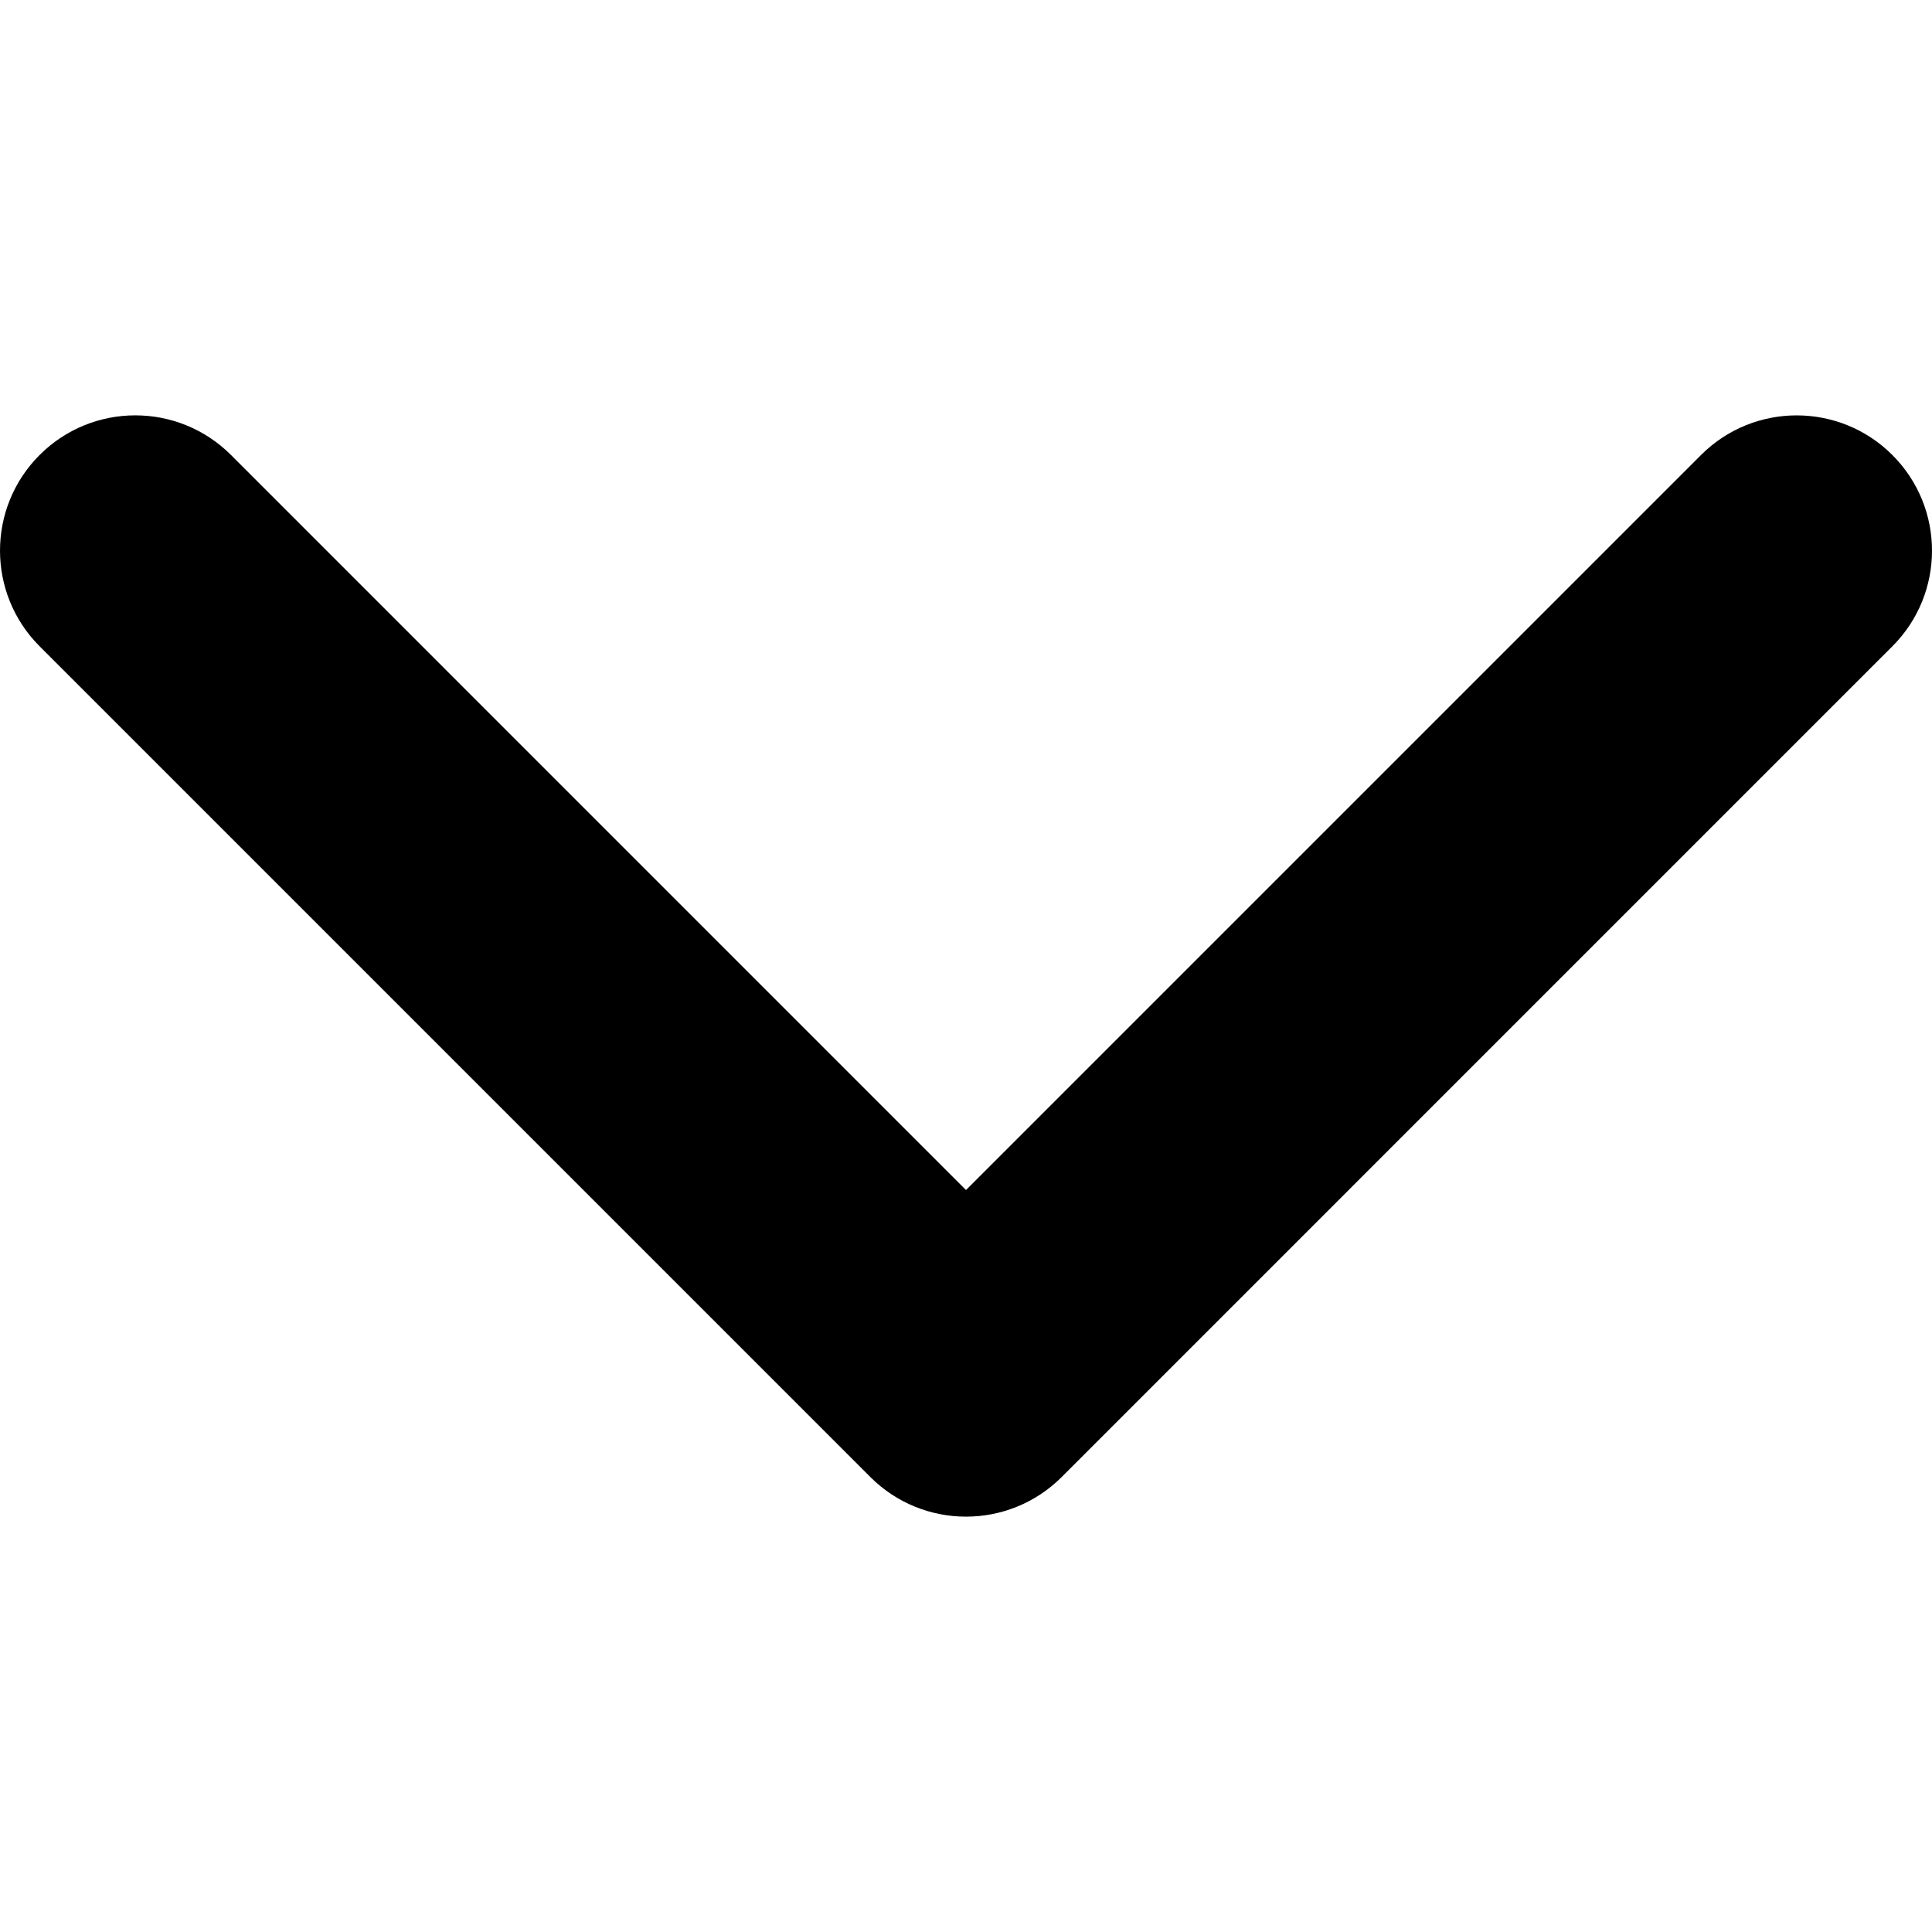
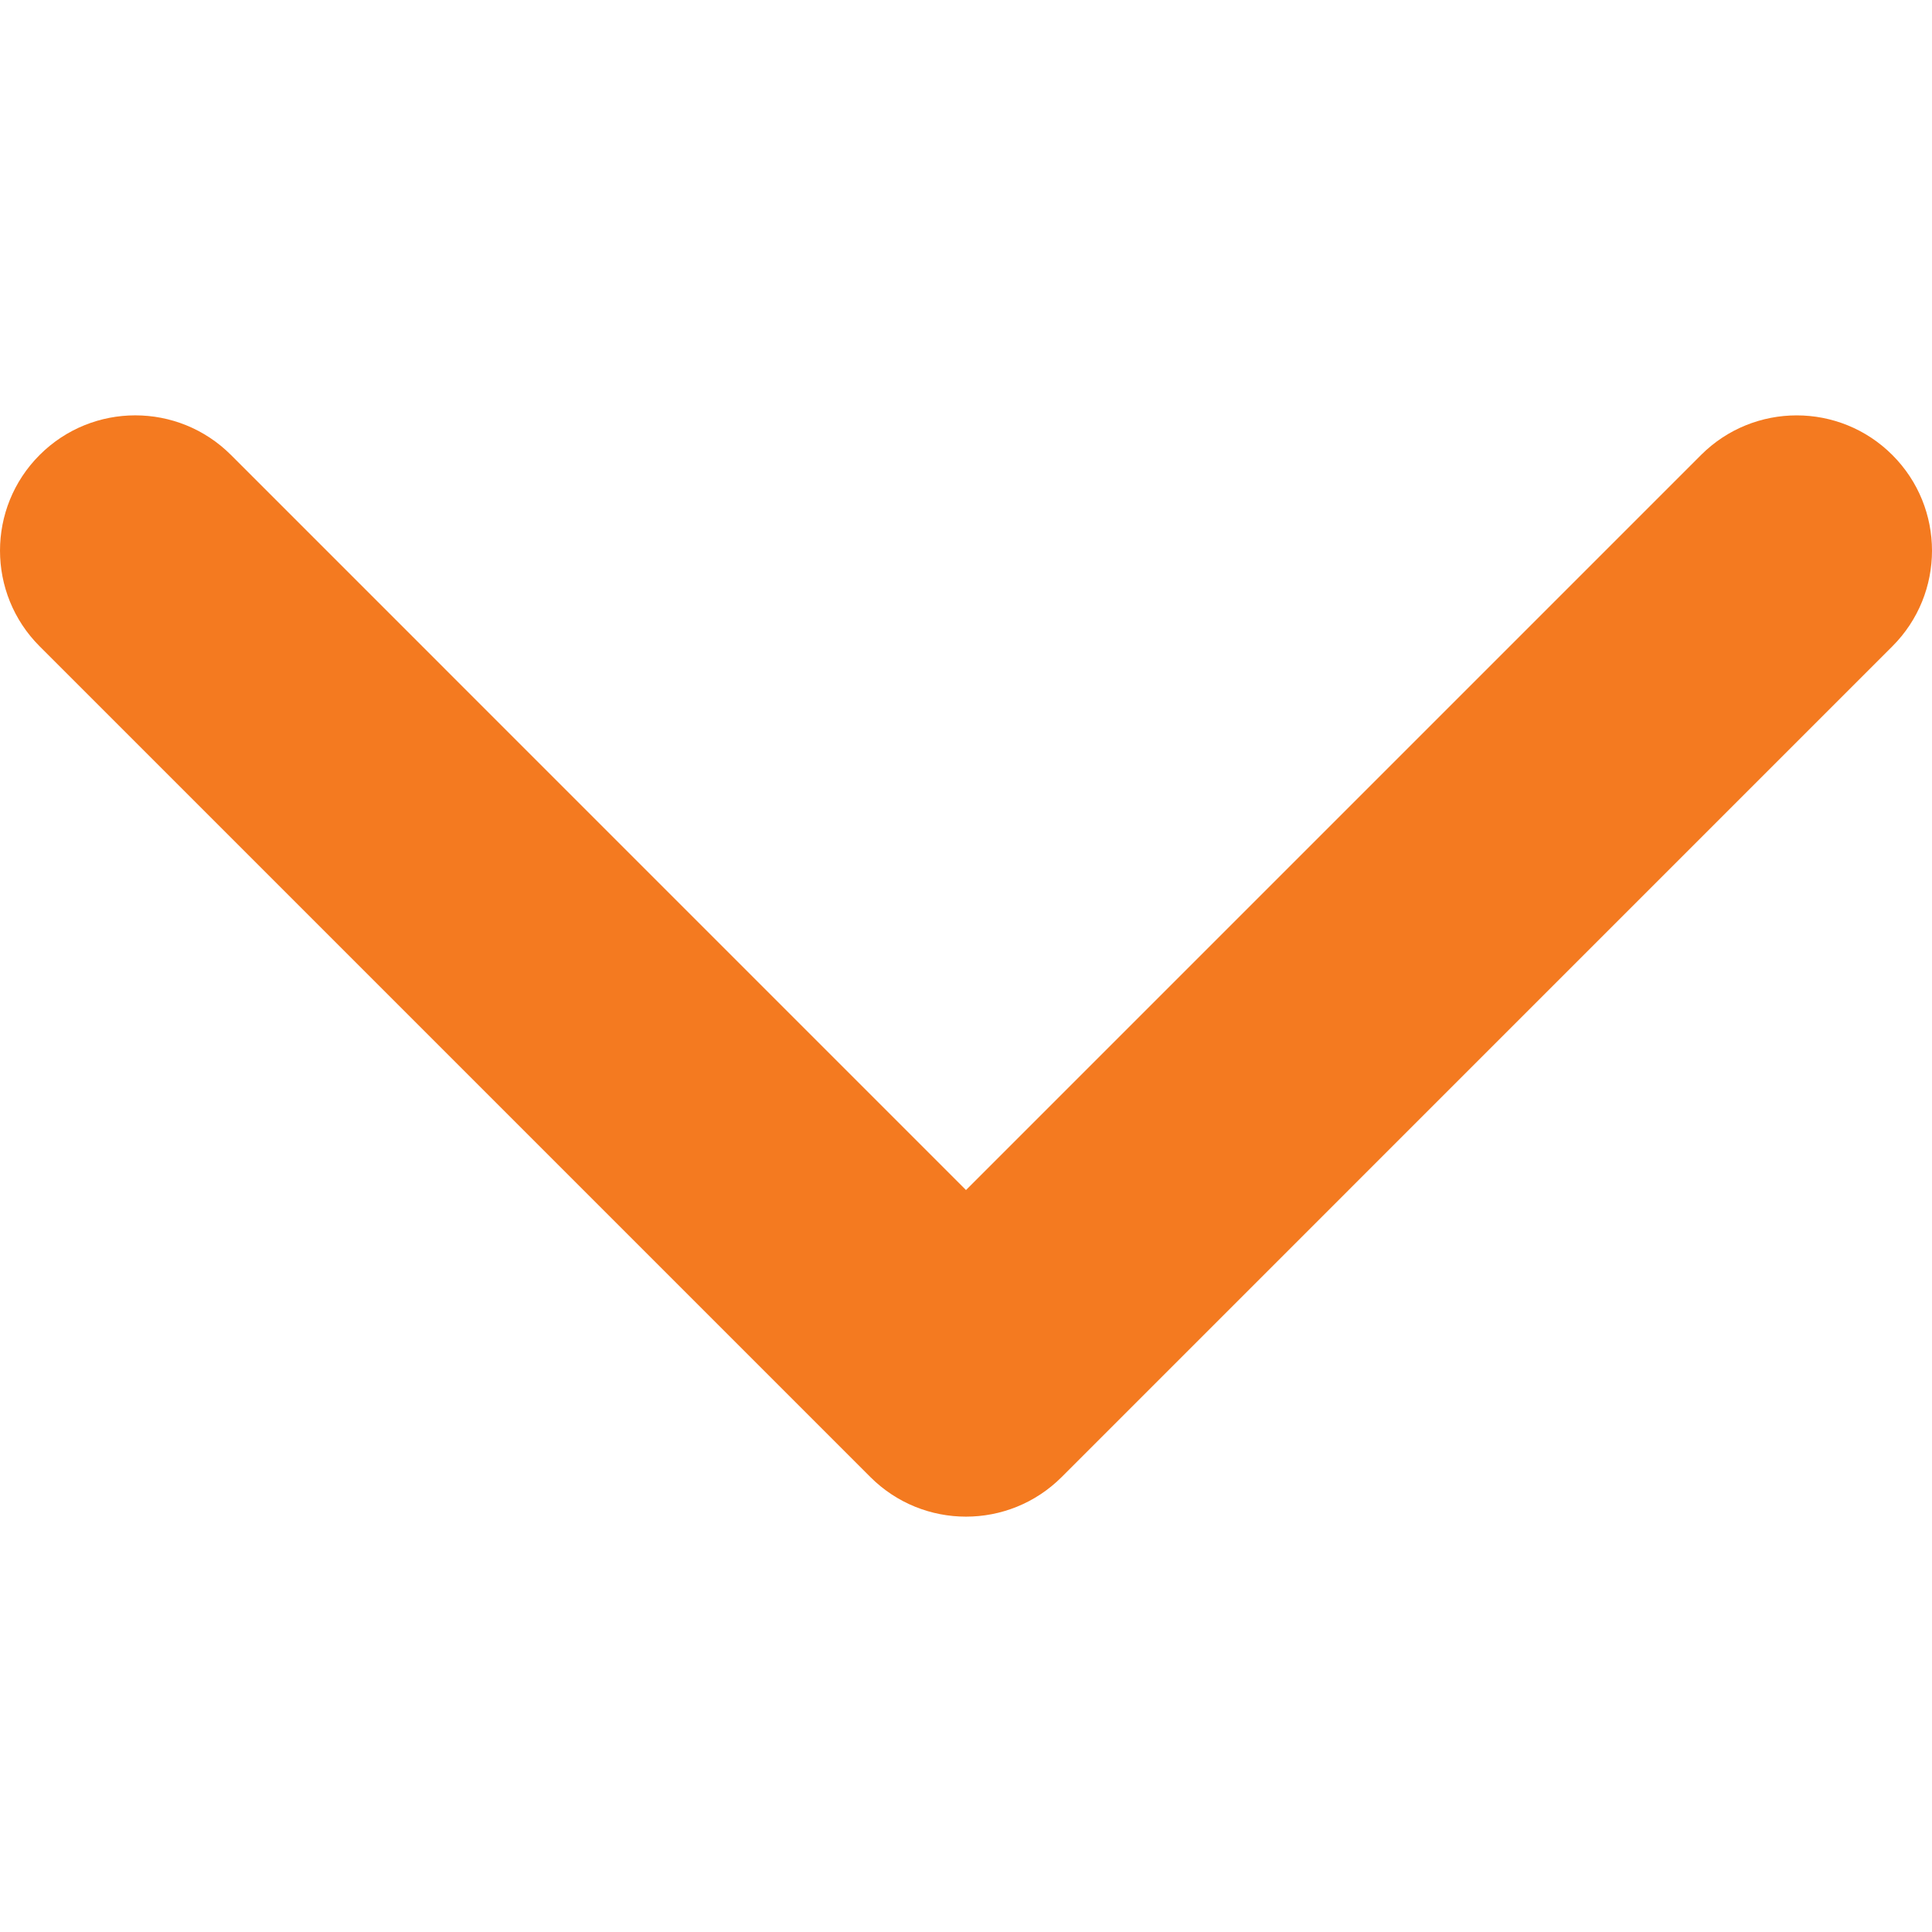
<svg xmlns="http://www.w3.org/2000/svg" version="1.1" id="Capa_1" x="0px" y="0px" width="451.847px" height="451.847px" viewBox="0 0 451.847 451.847" style="enable-background:new 0 0 451.847 451.847;" xml:space="preserve">
  <g>
-     <path d="M225.923,354.706c-8.098,0-16.195-3.092-22.369-9.263L9.27,151.157c-12.359-12.359-12.359-32.397,0-44.751   c12.354-12.354,32.388-12.354,44.748,0l171.905,171.915l171.906-171.909c12.359-12.354,32.391-12.354,44.744,0   c12.365,12.354,12.365,32.392,0,44.751L248.292,345.449C242.115,351.621,234.018,354.706,225.923,354.706z" />
+     <path style="fill:#f47a20;" d="M225.923,354.706c-8.098,0-16.195-3.092-22.369-9.263L9.27,151.157c-12.359-12.359-12.359-32.397,0-44.751   c12.354-12.354,32.388-12.354,44.748,0l171.905,171.915l171.906-171.909c12.359-12.354,32.391-12.354,44.744,0   c12.365,12.354,12.365,32.392,0,44.751L248.292,345.449C242.115,351.621,234.018,354.706,225.923,354.706z" />
  </g>
  <g>
</g>
  <g>
</g>
  <g>
</g>
  <g>
</g>
  <g>
</g>
  <g>
</g>
  <g>
</g>
  <g>
</g>
  <g>
</g>
  <g>
</g>
  <g>
</g>
  <g>
</g>
  <g>
</g>
  <g>
</g>
  <g>
</g>
</svg>
